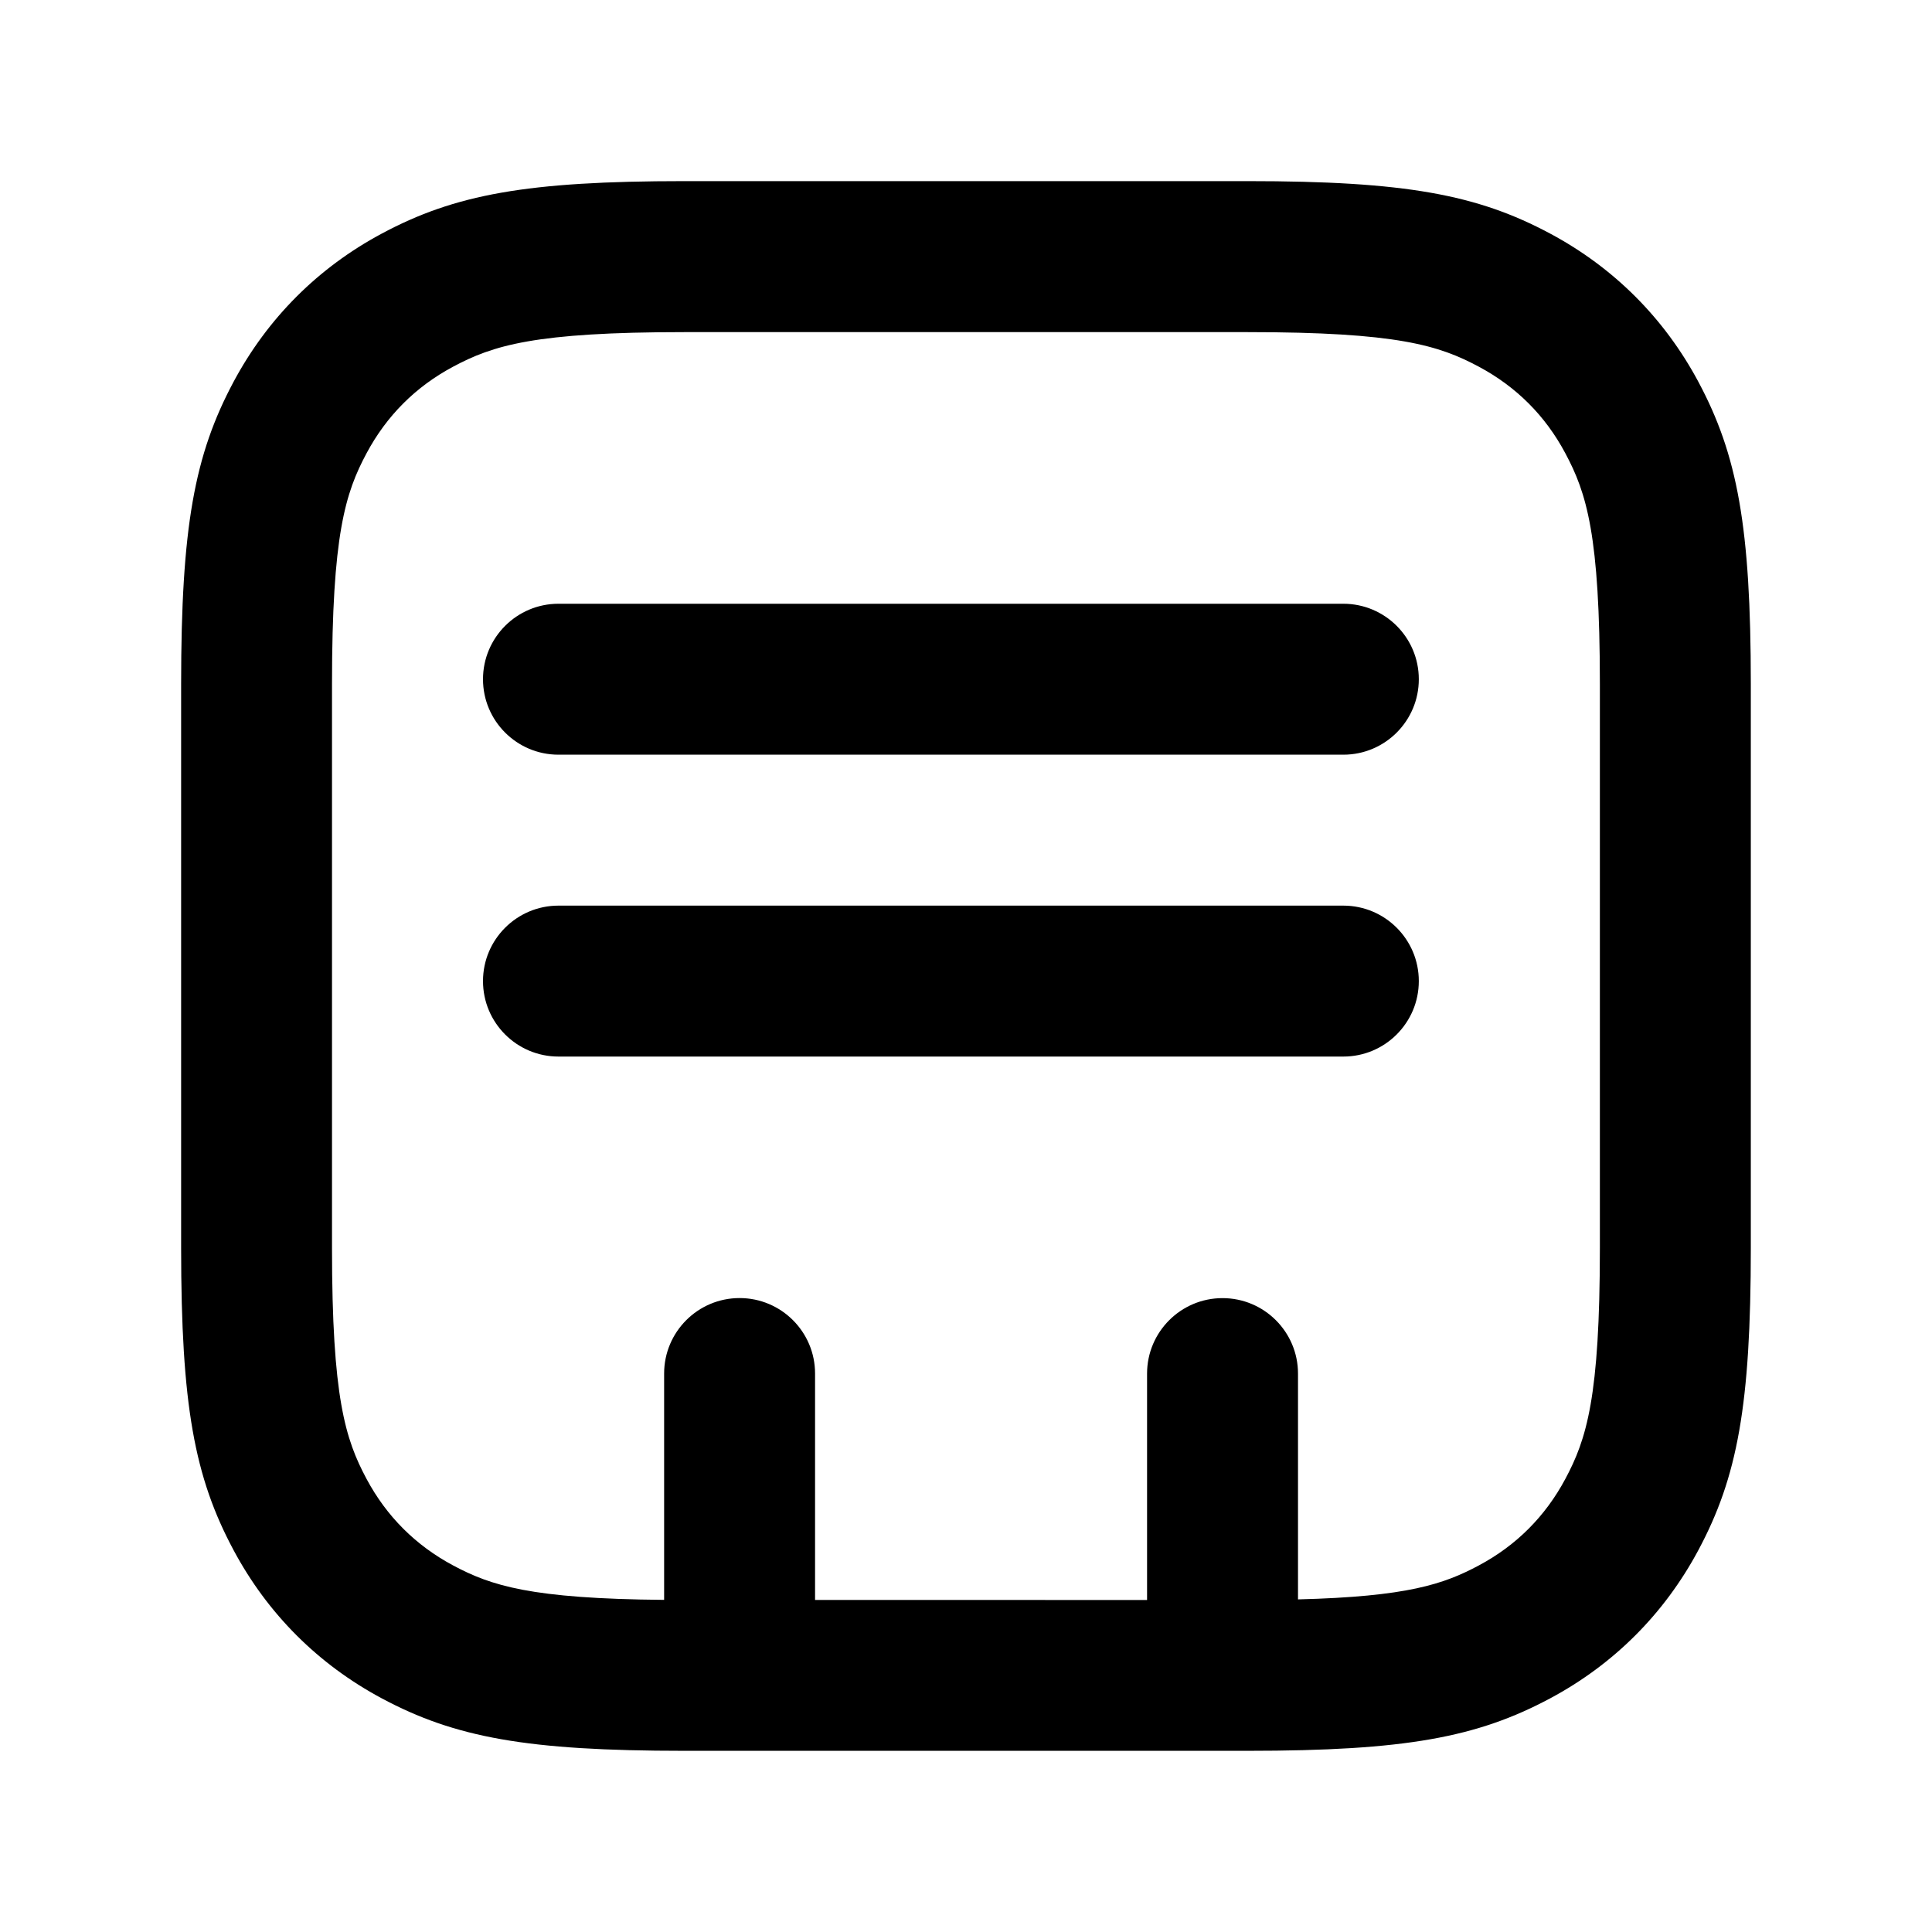
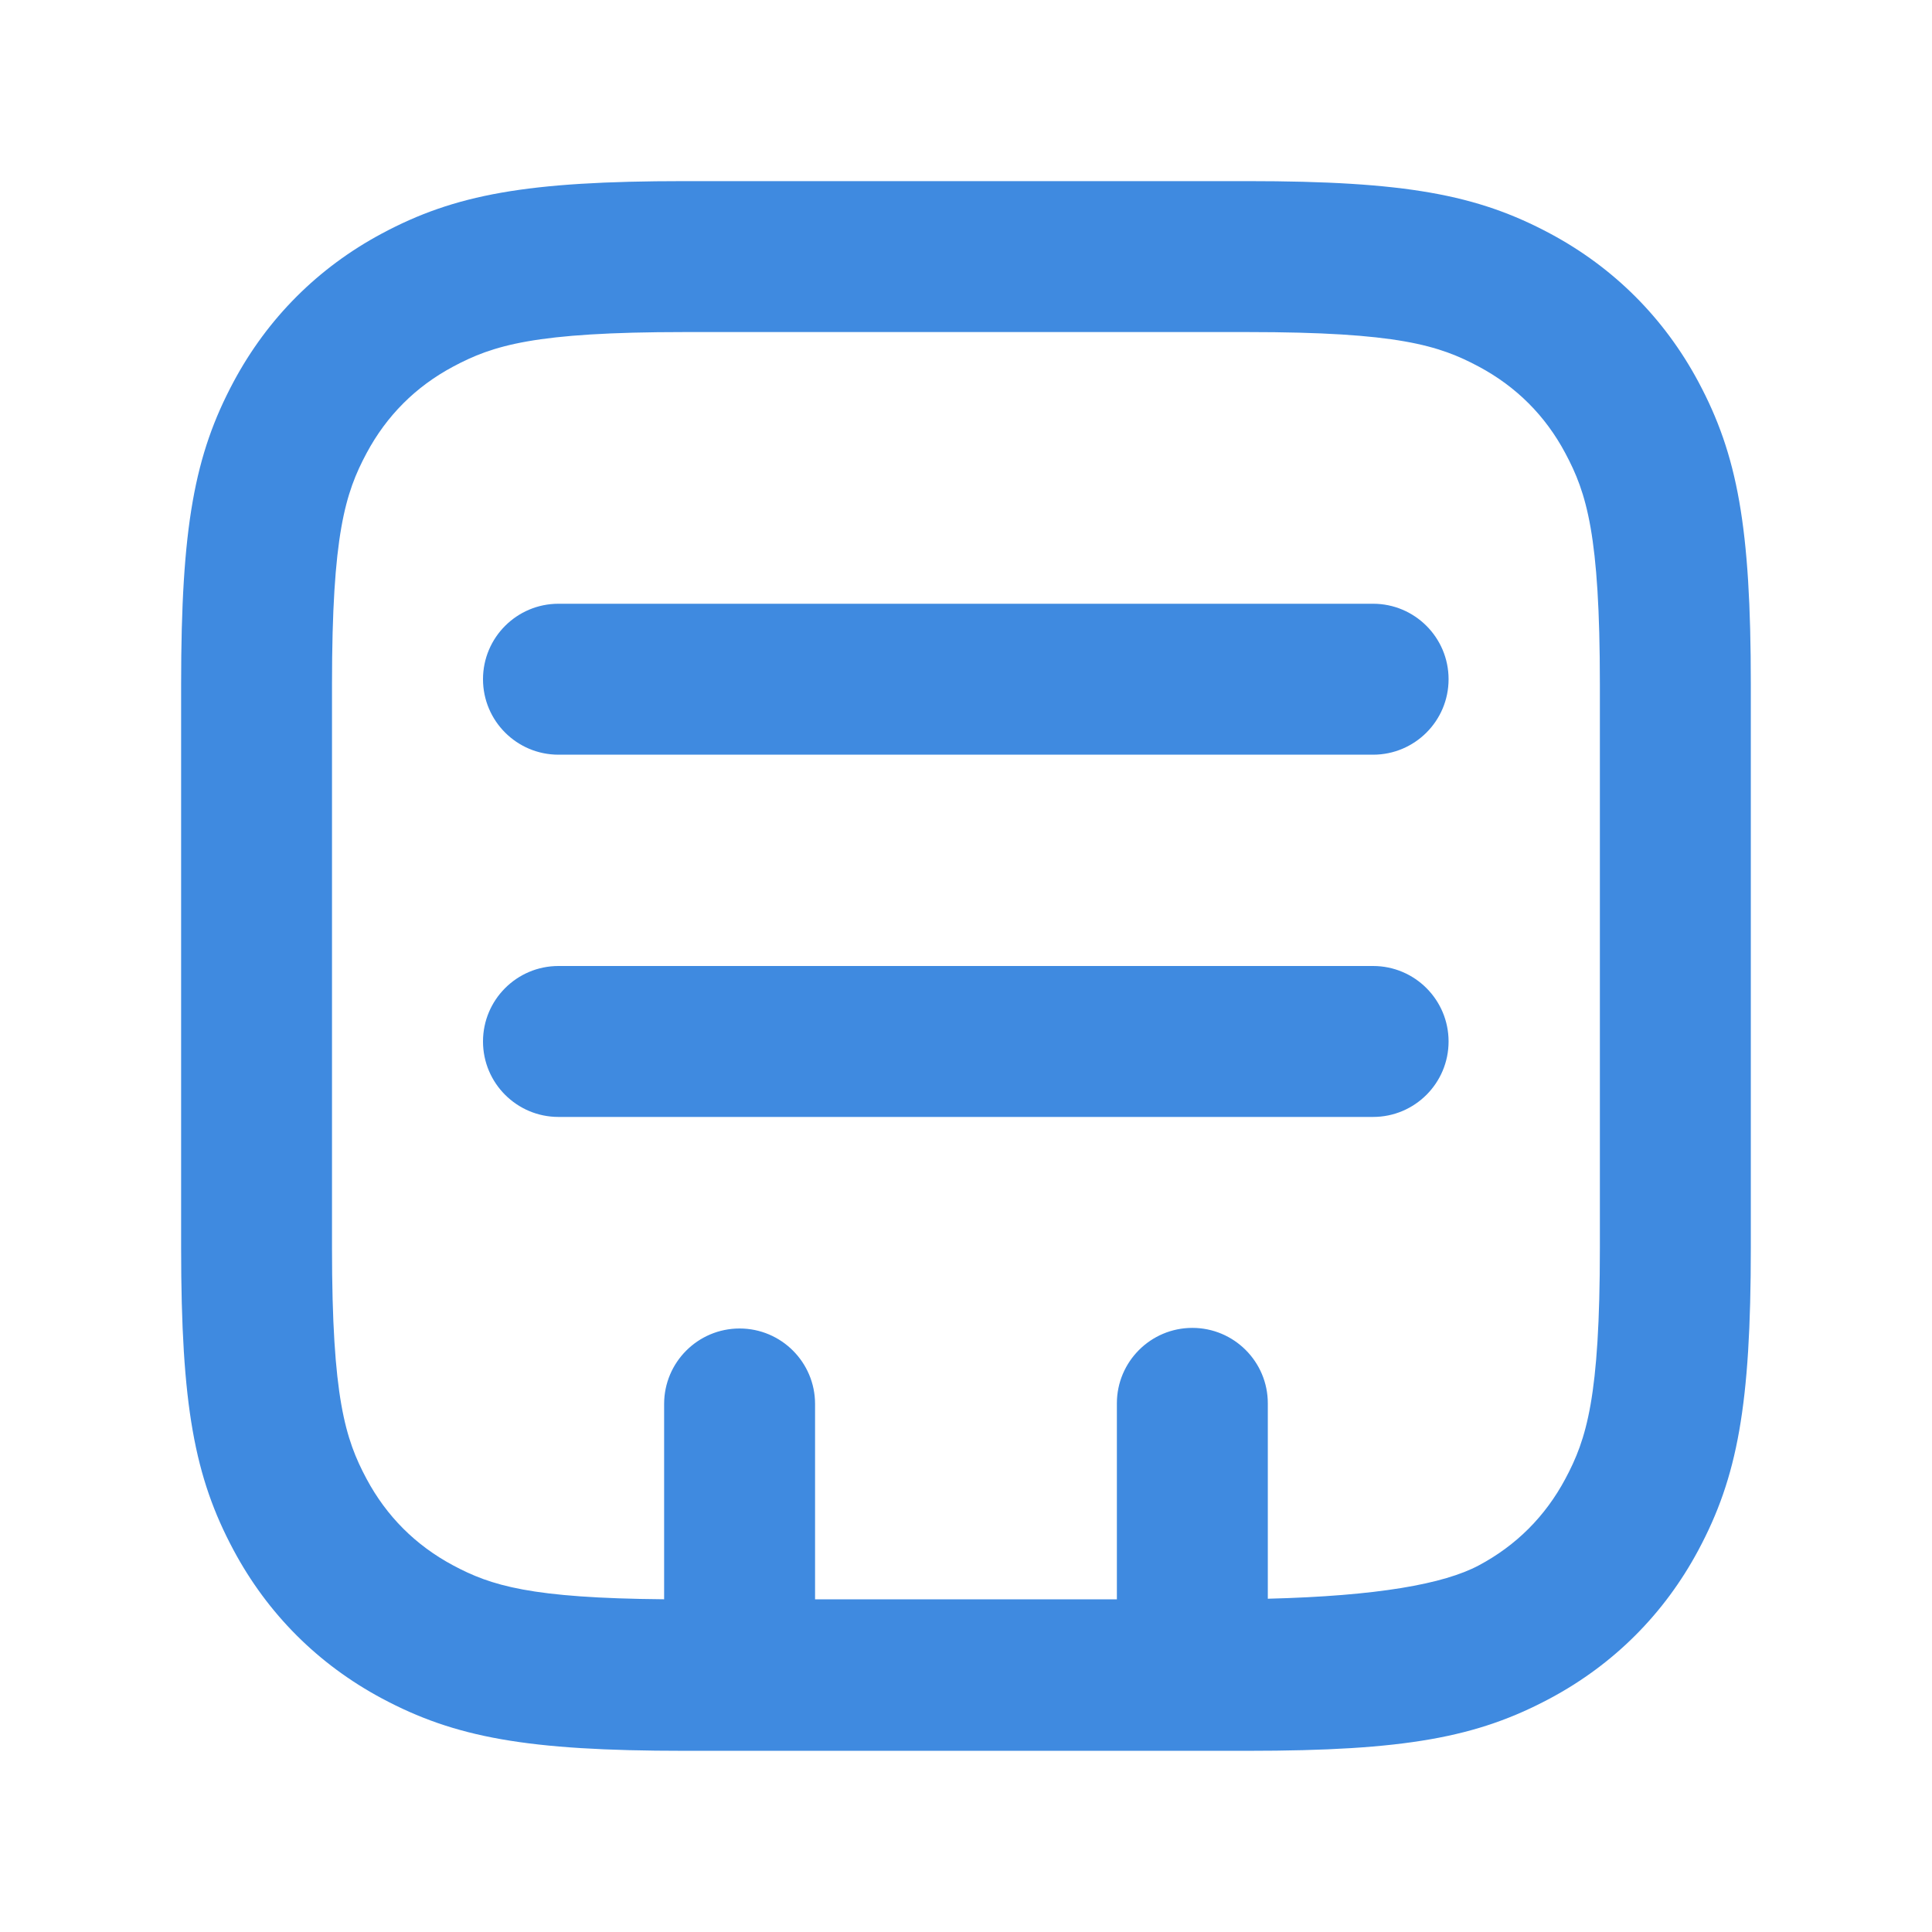
<svg xmlns="http://www.w3.org/2000/svg" fill="none" height="32" viewBox="0 0 32 32" width="32">
-   <path clip-rule="evenodd" d="m6.325 3.868c1.209-.647 2.399-.868 5.007-.868h9.335c2.608 0 3.799.222 5.007.868 1.056.565 1.892 1.401 2.457 2.457.646 1.209.868 2.399.868 5.007v9.335c0 2.608-.222 3.799-.868 5.007-.565 1.056-1.401 1.892-2.457 2.457-1.209.646-2.399.868-5.007.868h-9.335c-2.608 0-3.798-.222-5.007-.868-1.056-.565-1.892-1.401-2.457-2.457-.647-1.209-.868-2.399-.868-5.007v-9.335c0-2.608.222-3.798.868-5.007.565-1.056 1.401-1.892 2.457-2.457zm7.175 22.632v-3.75c0-.69-.56-1.25-1.25-1.25s-1.25.56-1.25 1.25v3.749c-2.21-.019-2.866-.235-3.496-.571-.62-.332-1.1-.811-1.432-1.431-.353-.66-.573-1.35-.573-3.828v-9.335c0-2.478.22-3.168.573-3.828.332-.62.811-1.1 1.432-1.432.66-.353 1.35-.573 3.828-.573h9.335c2.478 0 3.168.22 3.828.573.62.332 1.1.811 1.431 1.432.353.66.573 1.35.573 3.828v9.335c0 2.478-.22 3.168-.573 3.828-.332.62-.811 1.1-1.431 1.431-.58.31-1.182.517-2.996.563v-3.74c0-.69-.56-1.25-1.25-1.25s-1.25.56-1.25 1.25v3.75zm-5.5-15.25c0-.69.56-1.25 1.25-1.25h13c.69 0 1.25.56 1.25 1.25s-.56 1.25-1.25 1.25h-13c-.69 0-1.25-.56-1.25-1.25zm0 5c0-.69.56-1.25 1.25-1.25h13c.69 0 1.25.56 1.25 1.25s-.56 1.25-1.25 1.25h-13c-.69 0-1.25-.56-1.25-1.25z" fill="currentColor" fill-rule="evenodd" />
+   <path clip-rule="evenodd" d="m6.325 3.868c1.209-.647 2.399-.868 5.007-.868h9.335c2.608 0 3.799.222 5.007.868 1.056.565 1.892 1.401 2.457 2.457.646 1.209.868 2.399.868 5.007v9.335c0 2.608-.222 3.799-.868 5.007-.565 1.056-1.401 1.892-2.457 2.457-1.209.646-2.399.868-5.007.868h-9.335c-2.608 0-3.798-.222-5.007-.868-1.056-.565-1.892-1.401-2.457-2.457-.647-1.209-.868-2.399-.868-5.007v-9.335c0-2.608.222-3.798.868-5.007.565-1.056 1.401-1.892 2.457-2.457zm7.175 22.622v-3.236c0-.69-.56-1.25-1.25-1.25s-1.25.56-1.25 1.25v3.235c-2.21-.019-2.866-.225-3.496-.562-.62-.332-1.1-.811-1.432-1.431-.353-.66-.573-1.35-.573-3.828v-9.335c0-2.478.22-3.168.573-3.828.332-.62.811-1.1 1.432-1.432.66-.353 1.35-.573 3.828-.573h9.335c2.478 0 3.168.22 3.828.573.62.332 1.1.811 1.431 1.432.353.66.573 1.35.573 3.828v9.335c0 2.478-.22 3.168-.573 3.828-.332.62-.811 1.1-1.431 1.431-.58.31-1.682.507-3.496.553v-3.236c0-.69-.56-1.25-1.25-1.25s-1.25.56-1.25 1.25v3.246zm-5.5-15.24c0-.69.56-1.25 1.25-1.25h13.493c.69 0 1.25.56 1.25 1.25s-.56 1.25-1.25 1.25h-13.493c-.69 0-1.25-.56-1.25-1.25zm0 6c0-.69.56-1.25 1.25-1.25h13.493c.69 0 1.25.56 1.25 1.25s-.56 1.25-1.25 1.25h-13.493c-.69 0-1.25-.56-1.25-1.25z" fill="#3f8ae0" fill-rule="evenodd" />
</svg>
